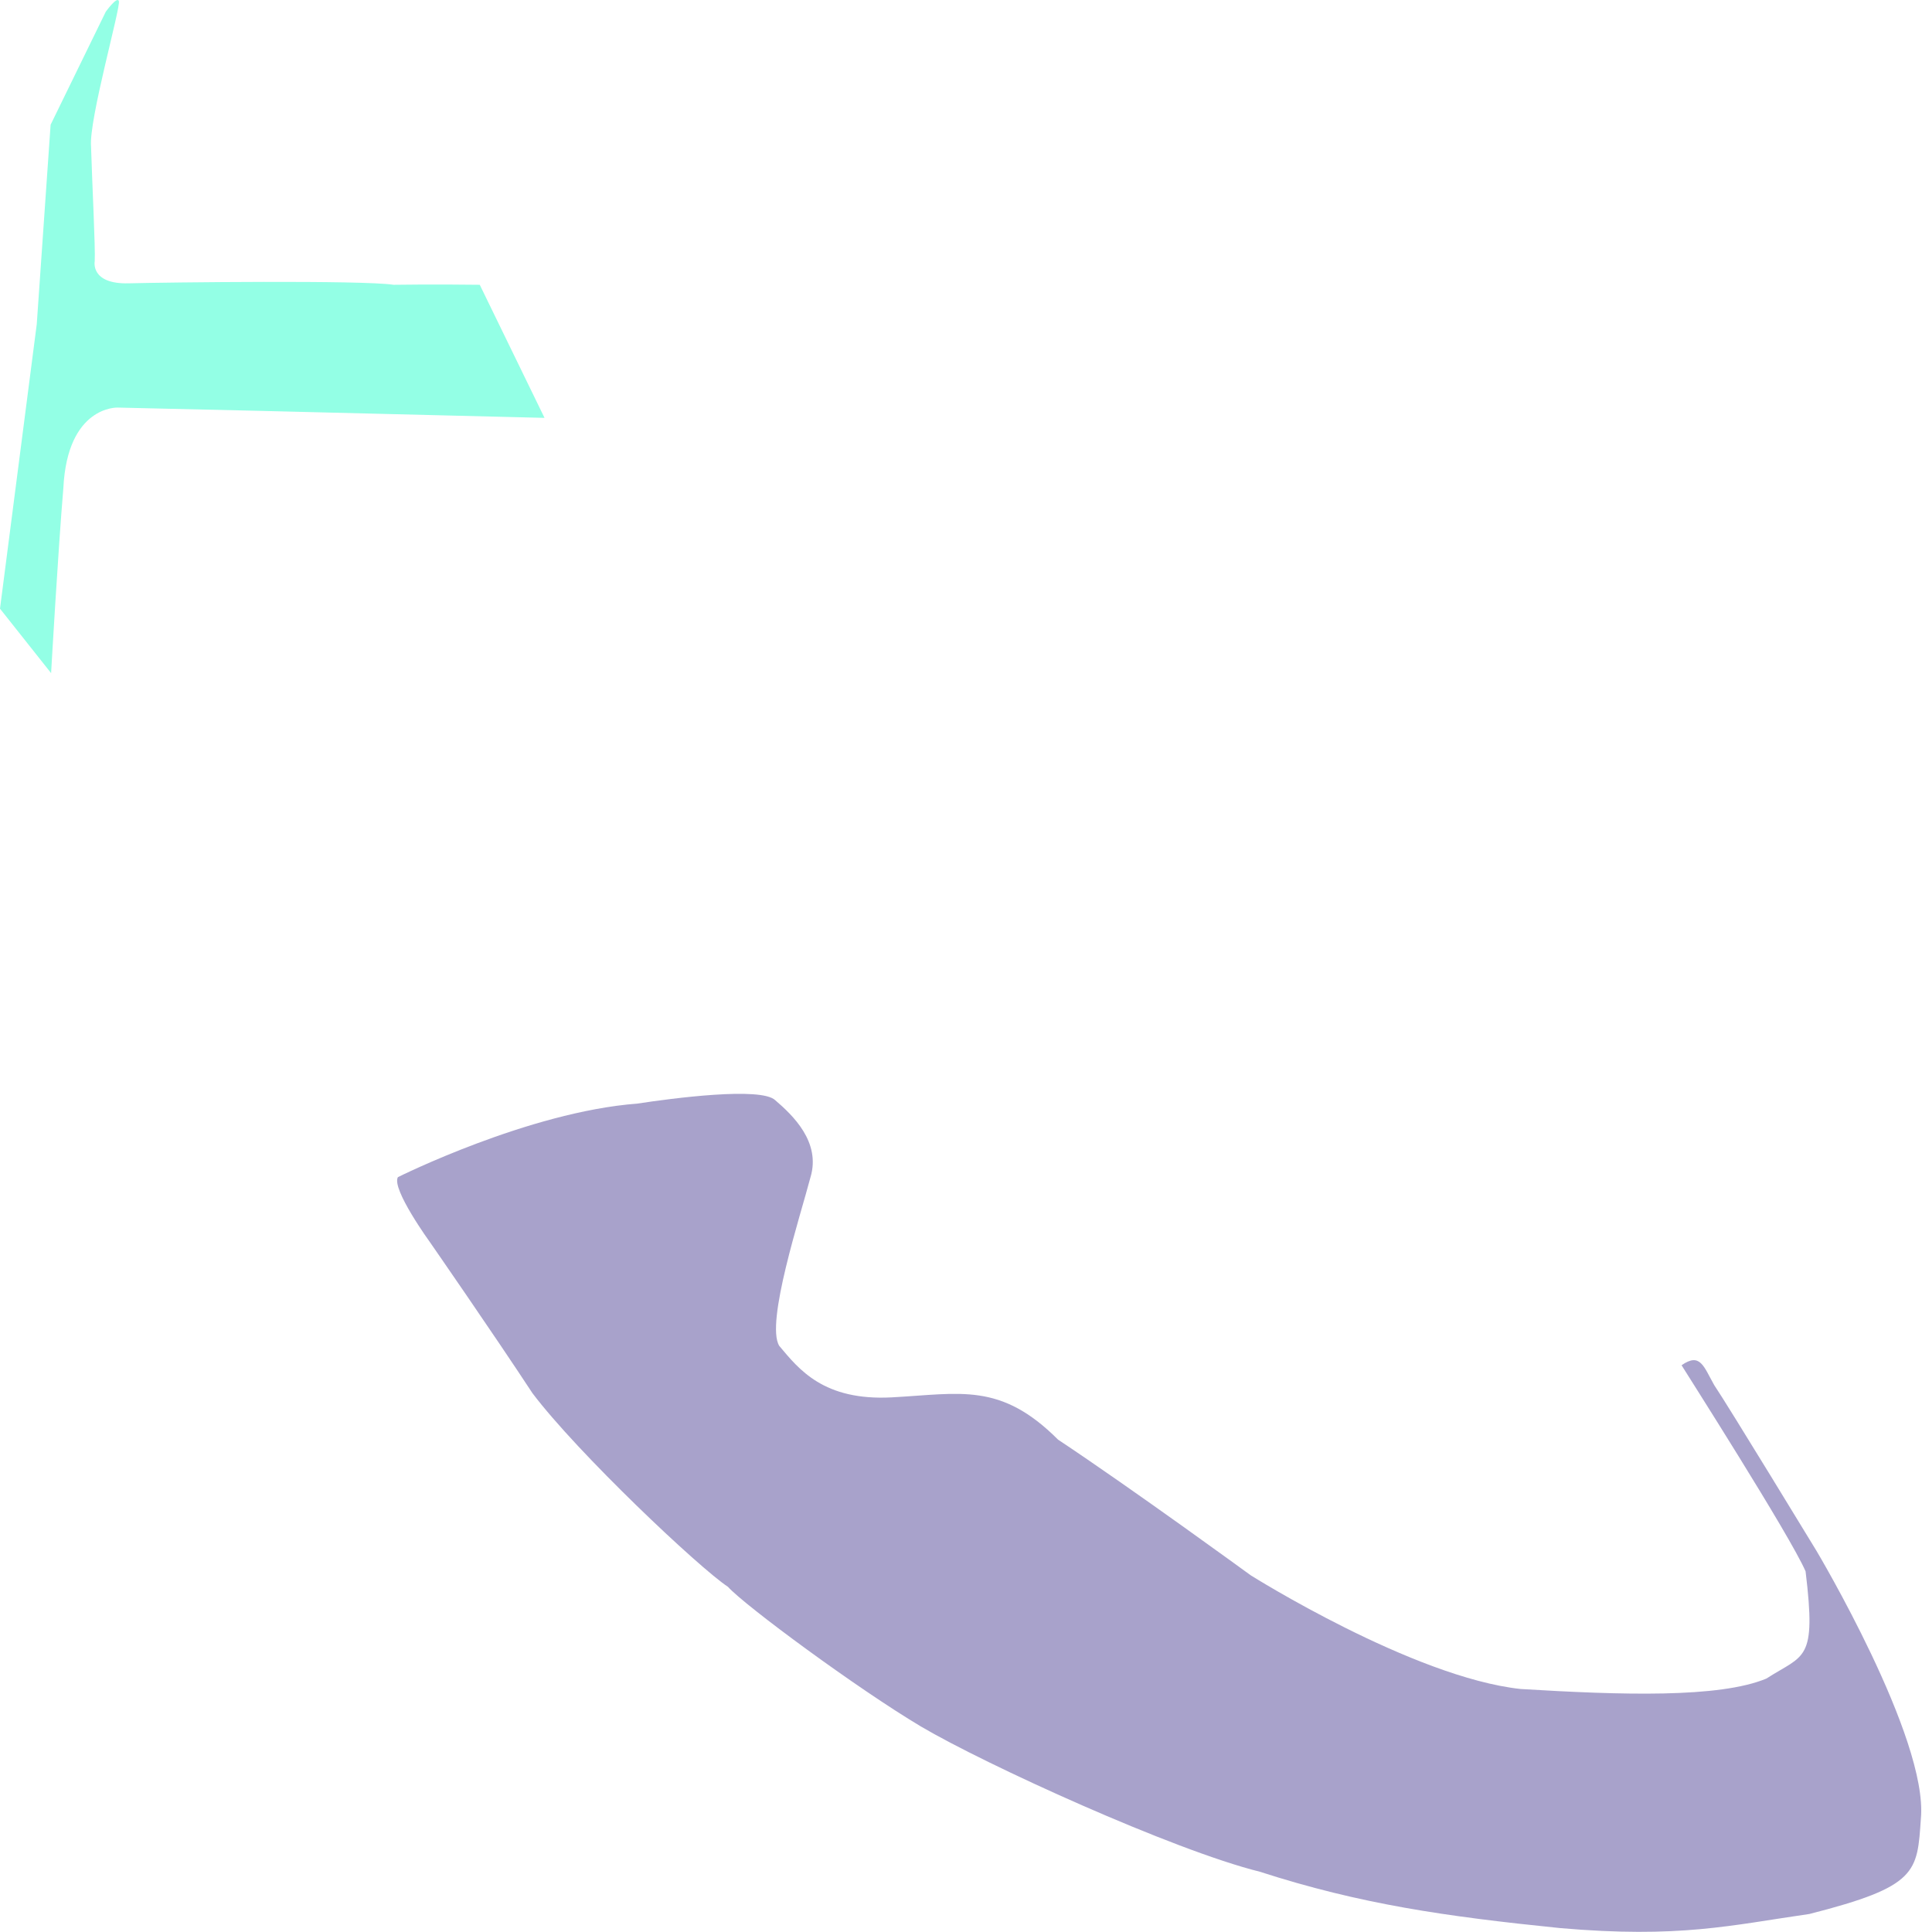
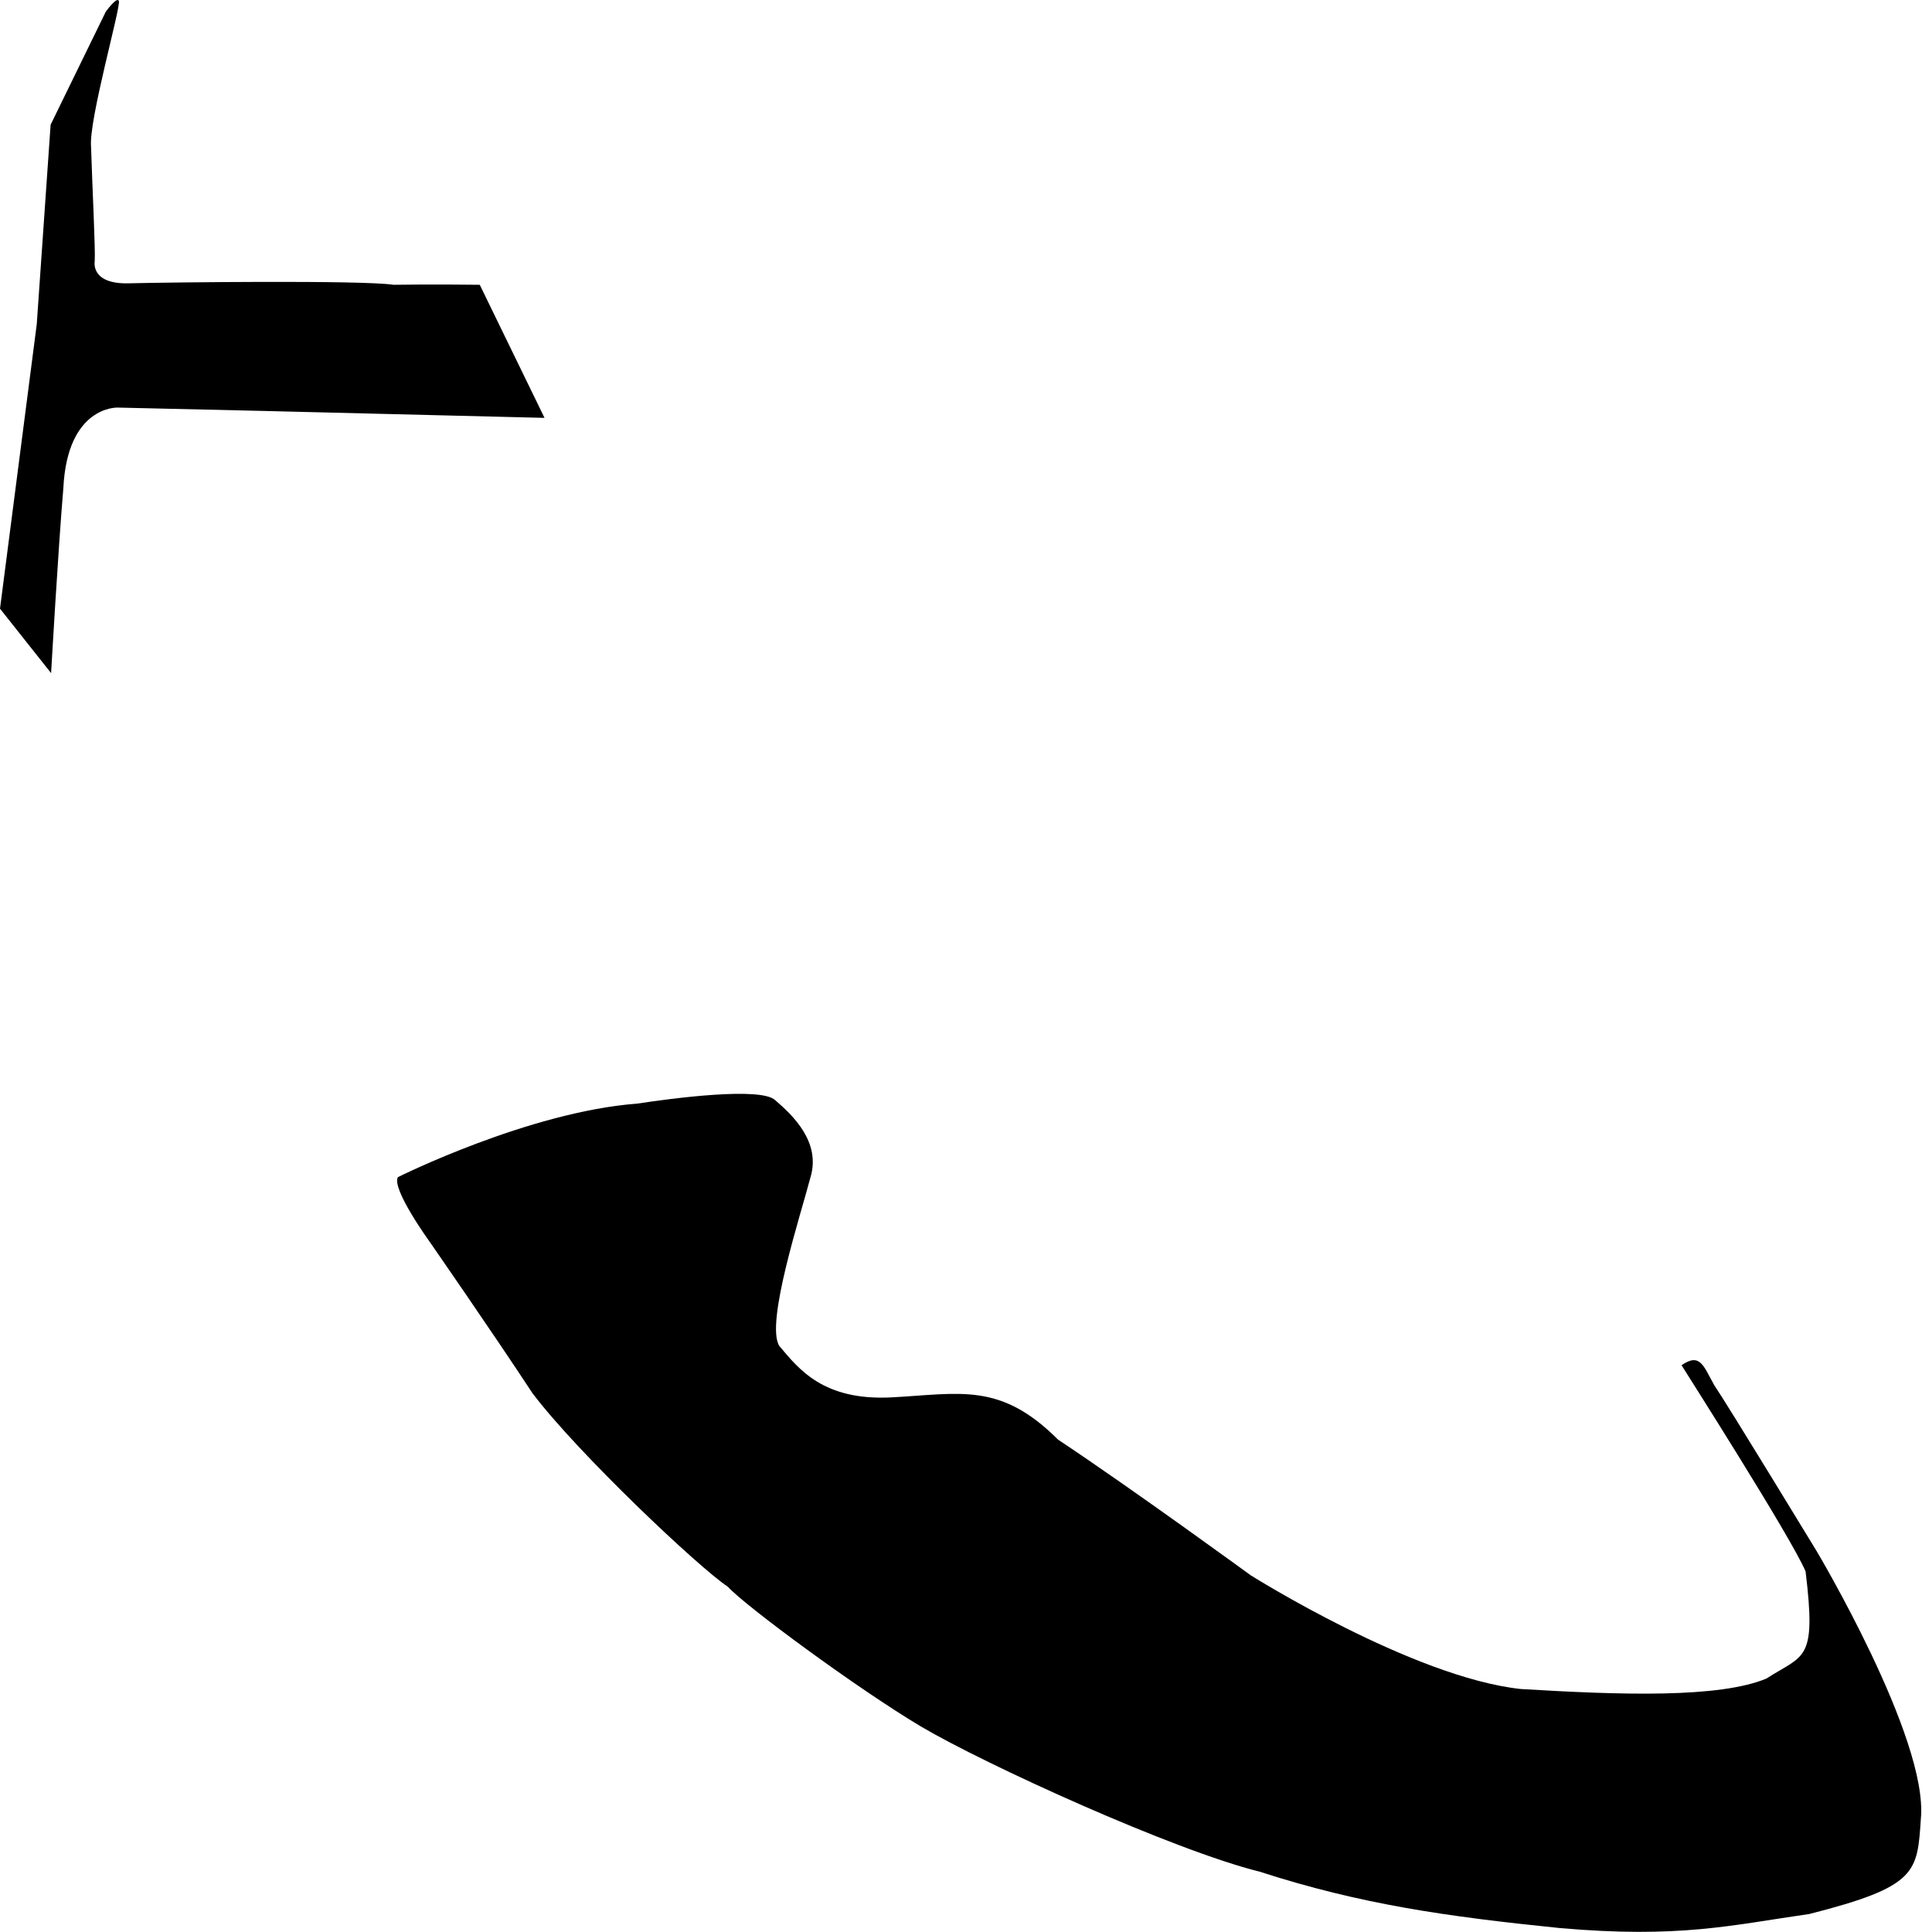
<svg xmlns="http://www.w3.org/2000/svg" id="b" data-name="Calque 2" viewBox="0 0 156.78 157.66">
-   <defs>
-     <style>
-       .d {
-         fill: #08ffc3;
-         opacity: .44;
-       }
- 
-       .e {
-         fill: #514697;
-         opacity: .5;
-       }
-     </style>
-   </defs>
  <g id="c" data-name="Calque 2">
-     <path class="d" d="M44.43,34.1l-23.13-.57-11.7-.27s-4.1-.17-4.43,6.57c-.43,5.07-1,15.1-1,15.1l-4.17-5.26,3-23.22,1.13-16.27L8.63.96s.93-1.3,1.07-.87c.17.47-2.47,9.73-2.27,11.88.1,3.3.36,8.25.3,9.35,0,0-.38,1.88,2.77,1.8s19.07-.27,21.62.12c3.05-.05,7.03,0,7.03,0l5.28,10.85Z" />
-     <path class="e" d="M32.47,96.06s10.67-5.33,19.53-6c2.81-.43,10.13-1.4,11.27-.27,1.4,1.2,3.73,3.4,2.87,6.27-.8,3.07-3.7,11.92-2.55,13.77,1.6,1.9,3.6,4.5,9.2,4.2s8.85-1.25,13.55,3.45c6.1,4.05,15.72,11.07,15.72,11.07,0,0,13.23,8.33,22.03,9.28,8.25.5,16.2.75,20.05-.85,3.1-2,4.1-1.35,3.2-8.75-1.25-2.9-9.92-16.48-10.12-16.82,1.53-1.07,1.8.1,2.67,1.63,1.13,1.67,8.33,13.5,8.33,13.5,0,0,9.13,15.3,8.53,21.85-.3,4.4-.25,5.55-9.1,7.8-6.4.92-10.6,2-20.35,1.15-9.35-.95-16.3-1.95-24.5-4.6-7.05-1.75-22.4-8.75-27.65-11.85-5.2-3.1-14.35-9.85-15.75-11.4-2.35-1.55-12.25-10.9-15.95-15.8-3.25-4.95-8.35-12.3-8.35-12.3,0,0-3.18-4.38-2.63-5.33Z" />
+     <path class="color-change" fill="currentColor" d="M44.43,34.1l-23.13-.57-11.7-.27s-4.1-.17-4.43,6.57c-.43,5.07-1,15.1-1,15.1l-4.17-5.26,3-23.22,1.13-16.27L8.63.96s.93-1.3,1.07-.87c.17.47-2.47,9.73-2.27,11.88.1,3.3.36,8.25.3,9.35,0,0-.38,1.88,2.77,1.8s19.07-.27,21.62.12c3.05-.05,7.03,0,7.03,0l5.28,10.85Z" />
+     <path class="color-change" fill="currentColor" d="M32.47,96.06s10.67-5.33,19.53-6c2.81-.43,10.13-1.4,11.27-.27,1.4,1.2,3.73,3.4,2.87,6.27-.8,3.07-3.7,11.92-2.55,13.77,1.6,1.9,3.6,4.5,9.2,4.2s8.85-1.25,13.55,3.45c6.1,4.05,15.72,11.07,15.72,11.07,0,0,13.23,8.33,22.03,9.28,8.25.5,16.2.75,20.05-.85,3.1-2,4.1-1.35,3.2-8.75-1.25-2.9-9.92-16.48-10.12-16.82,1.53-1.07,1.8.1,2.67,1.63,1.13,1.67,8.33,13.5,8.33,13.5,0,0,9.13,15.3,8.53,21.85-.3,4.4-.25,5.55-9.1,7.8-6.4.92-10.6,2-20.35,1.15-9.35-.95-16.3-1.95-24.5-4.6-7.05-1.75-22.4-8.75-27.65-11.85-5.2-3.1-14.35-9.85-15.75-11.4-2.35-1.55-12.25-10.9-15.95-15.8-3.25-4.95-8.35-12.3-8.35-12.3,0,0-3.18-4.38-2.63-5.33Z" />
  </g>
</svg>
